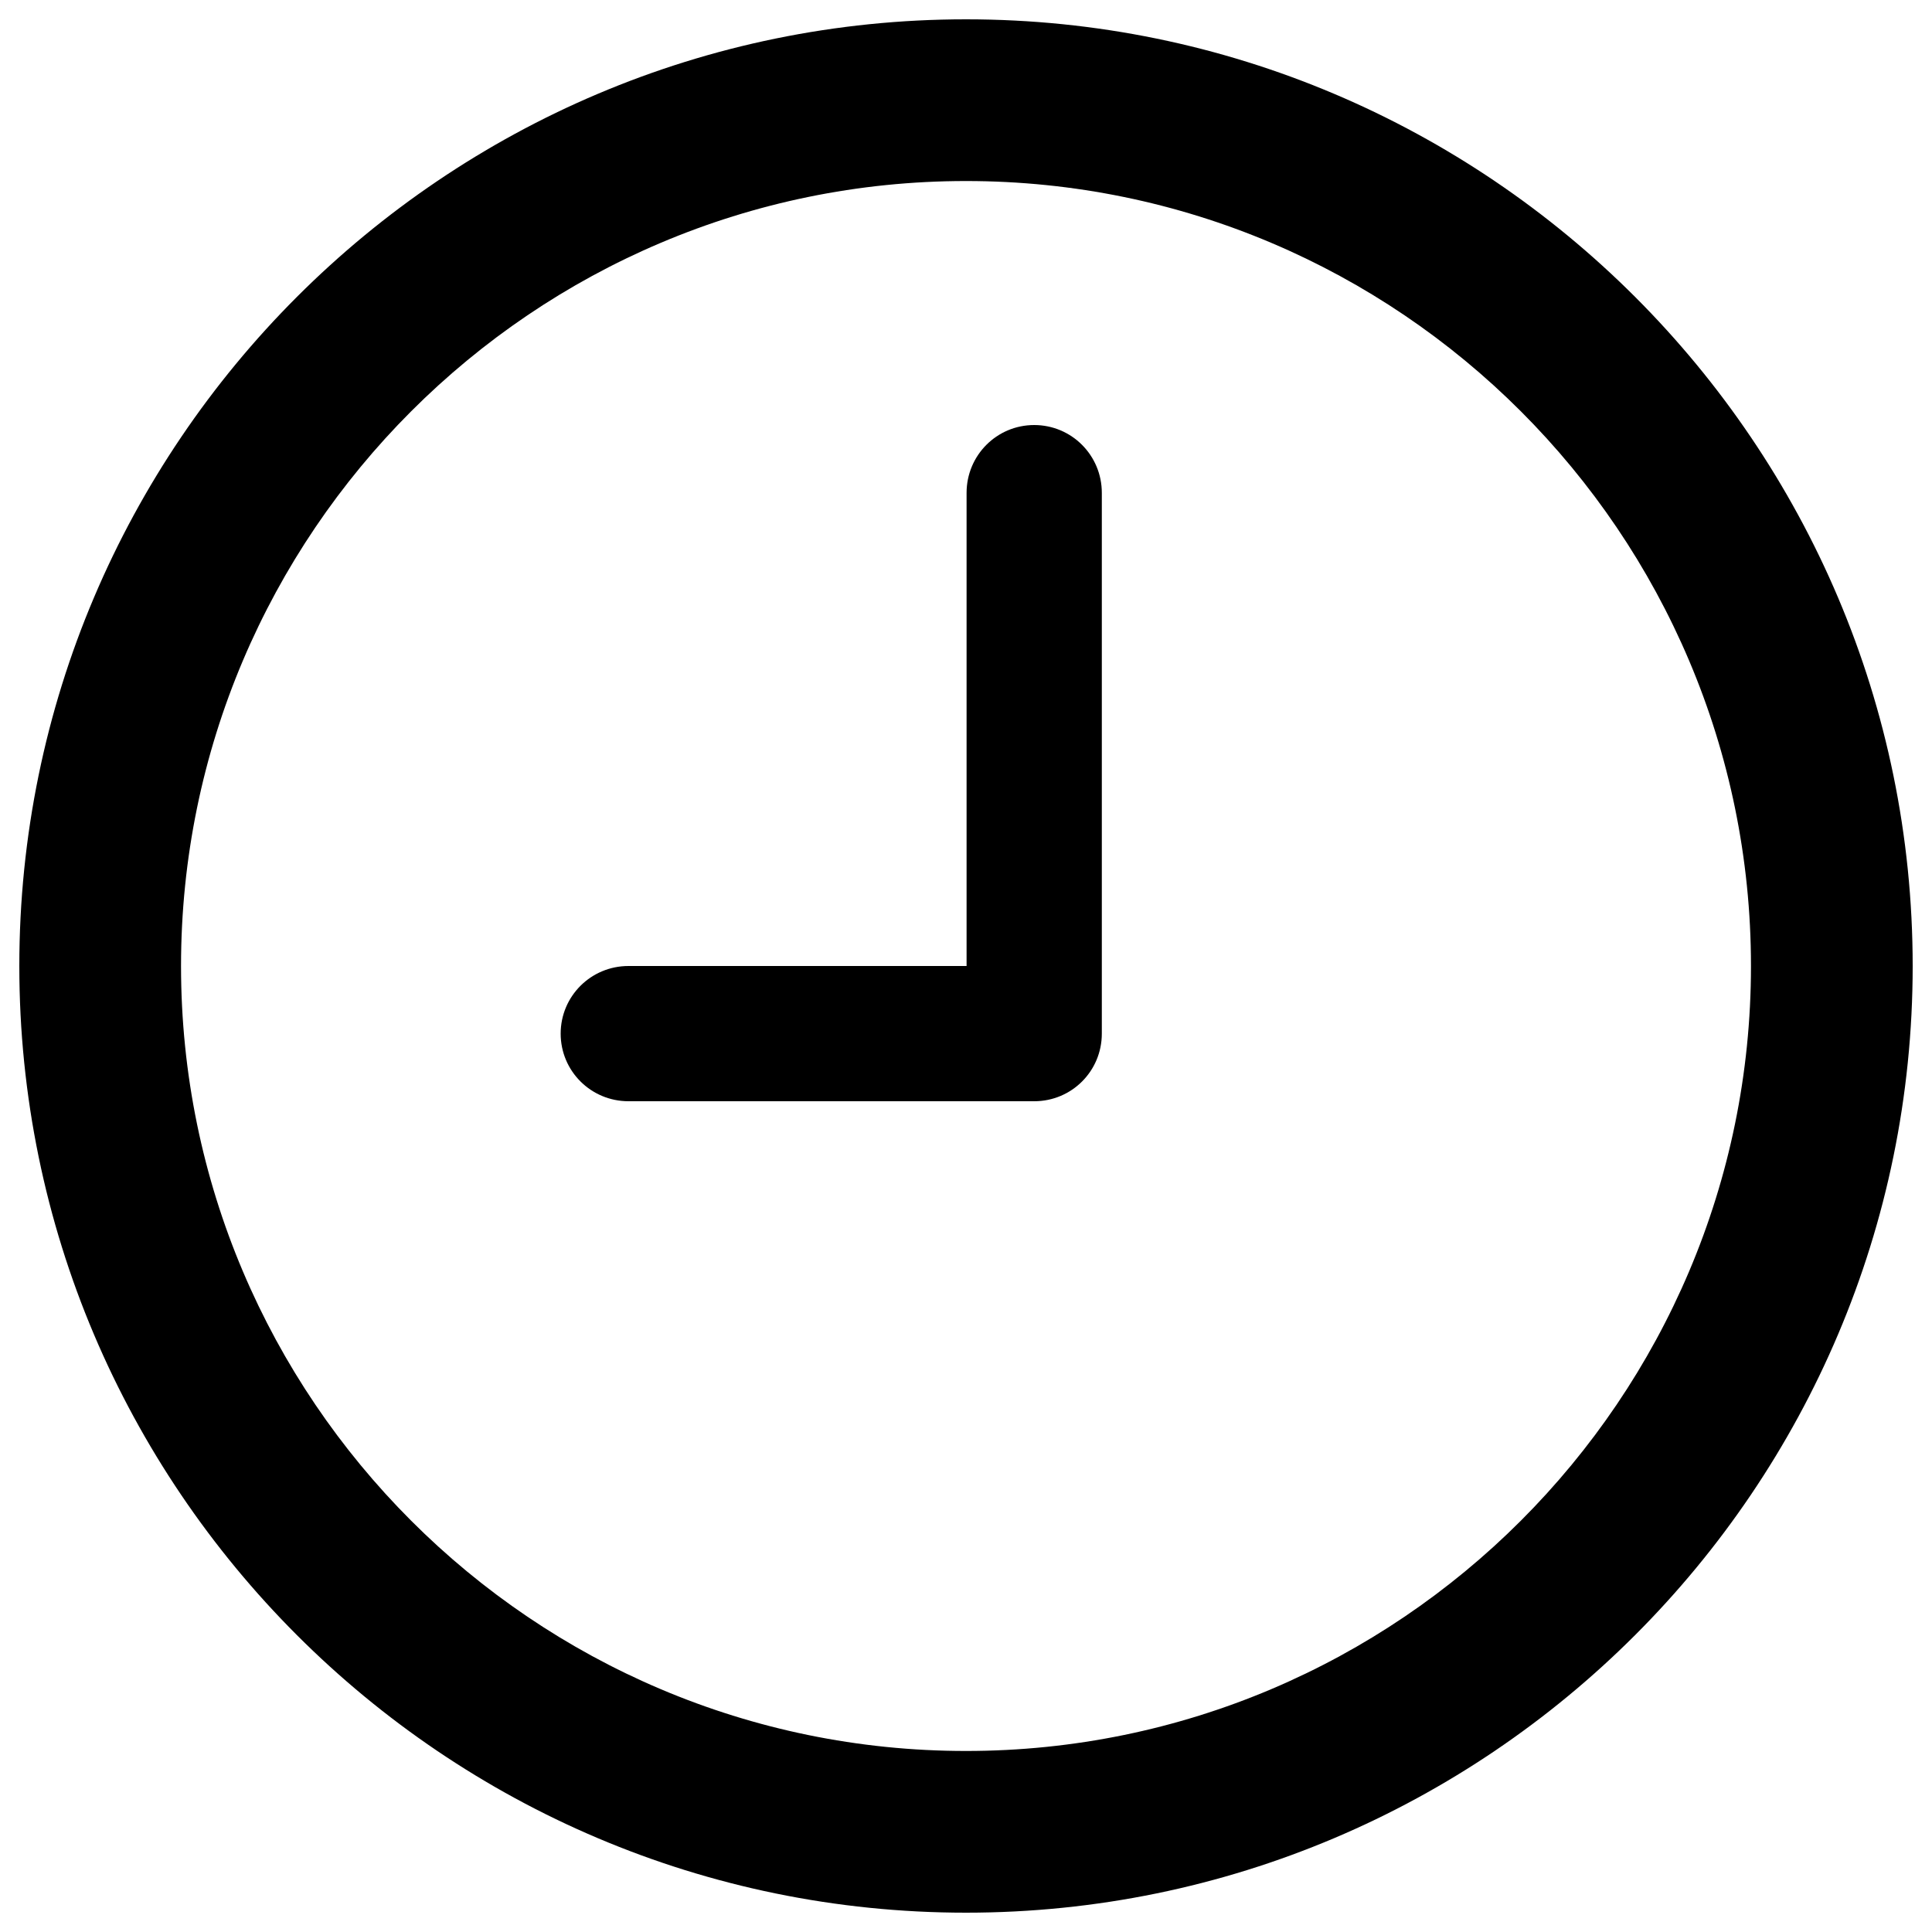
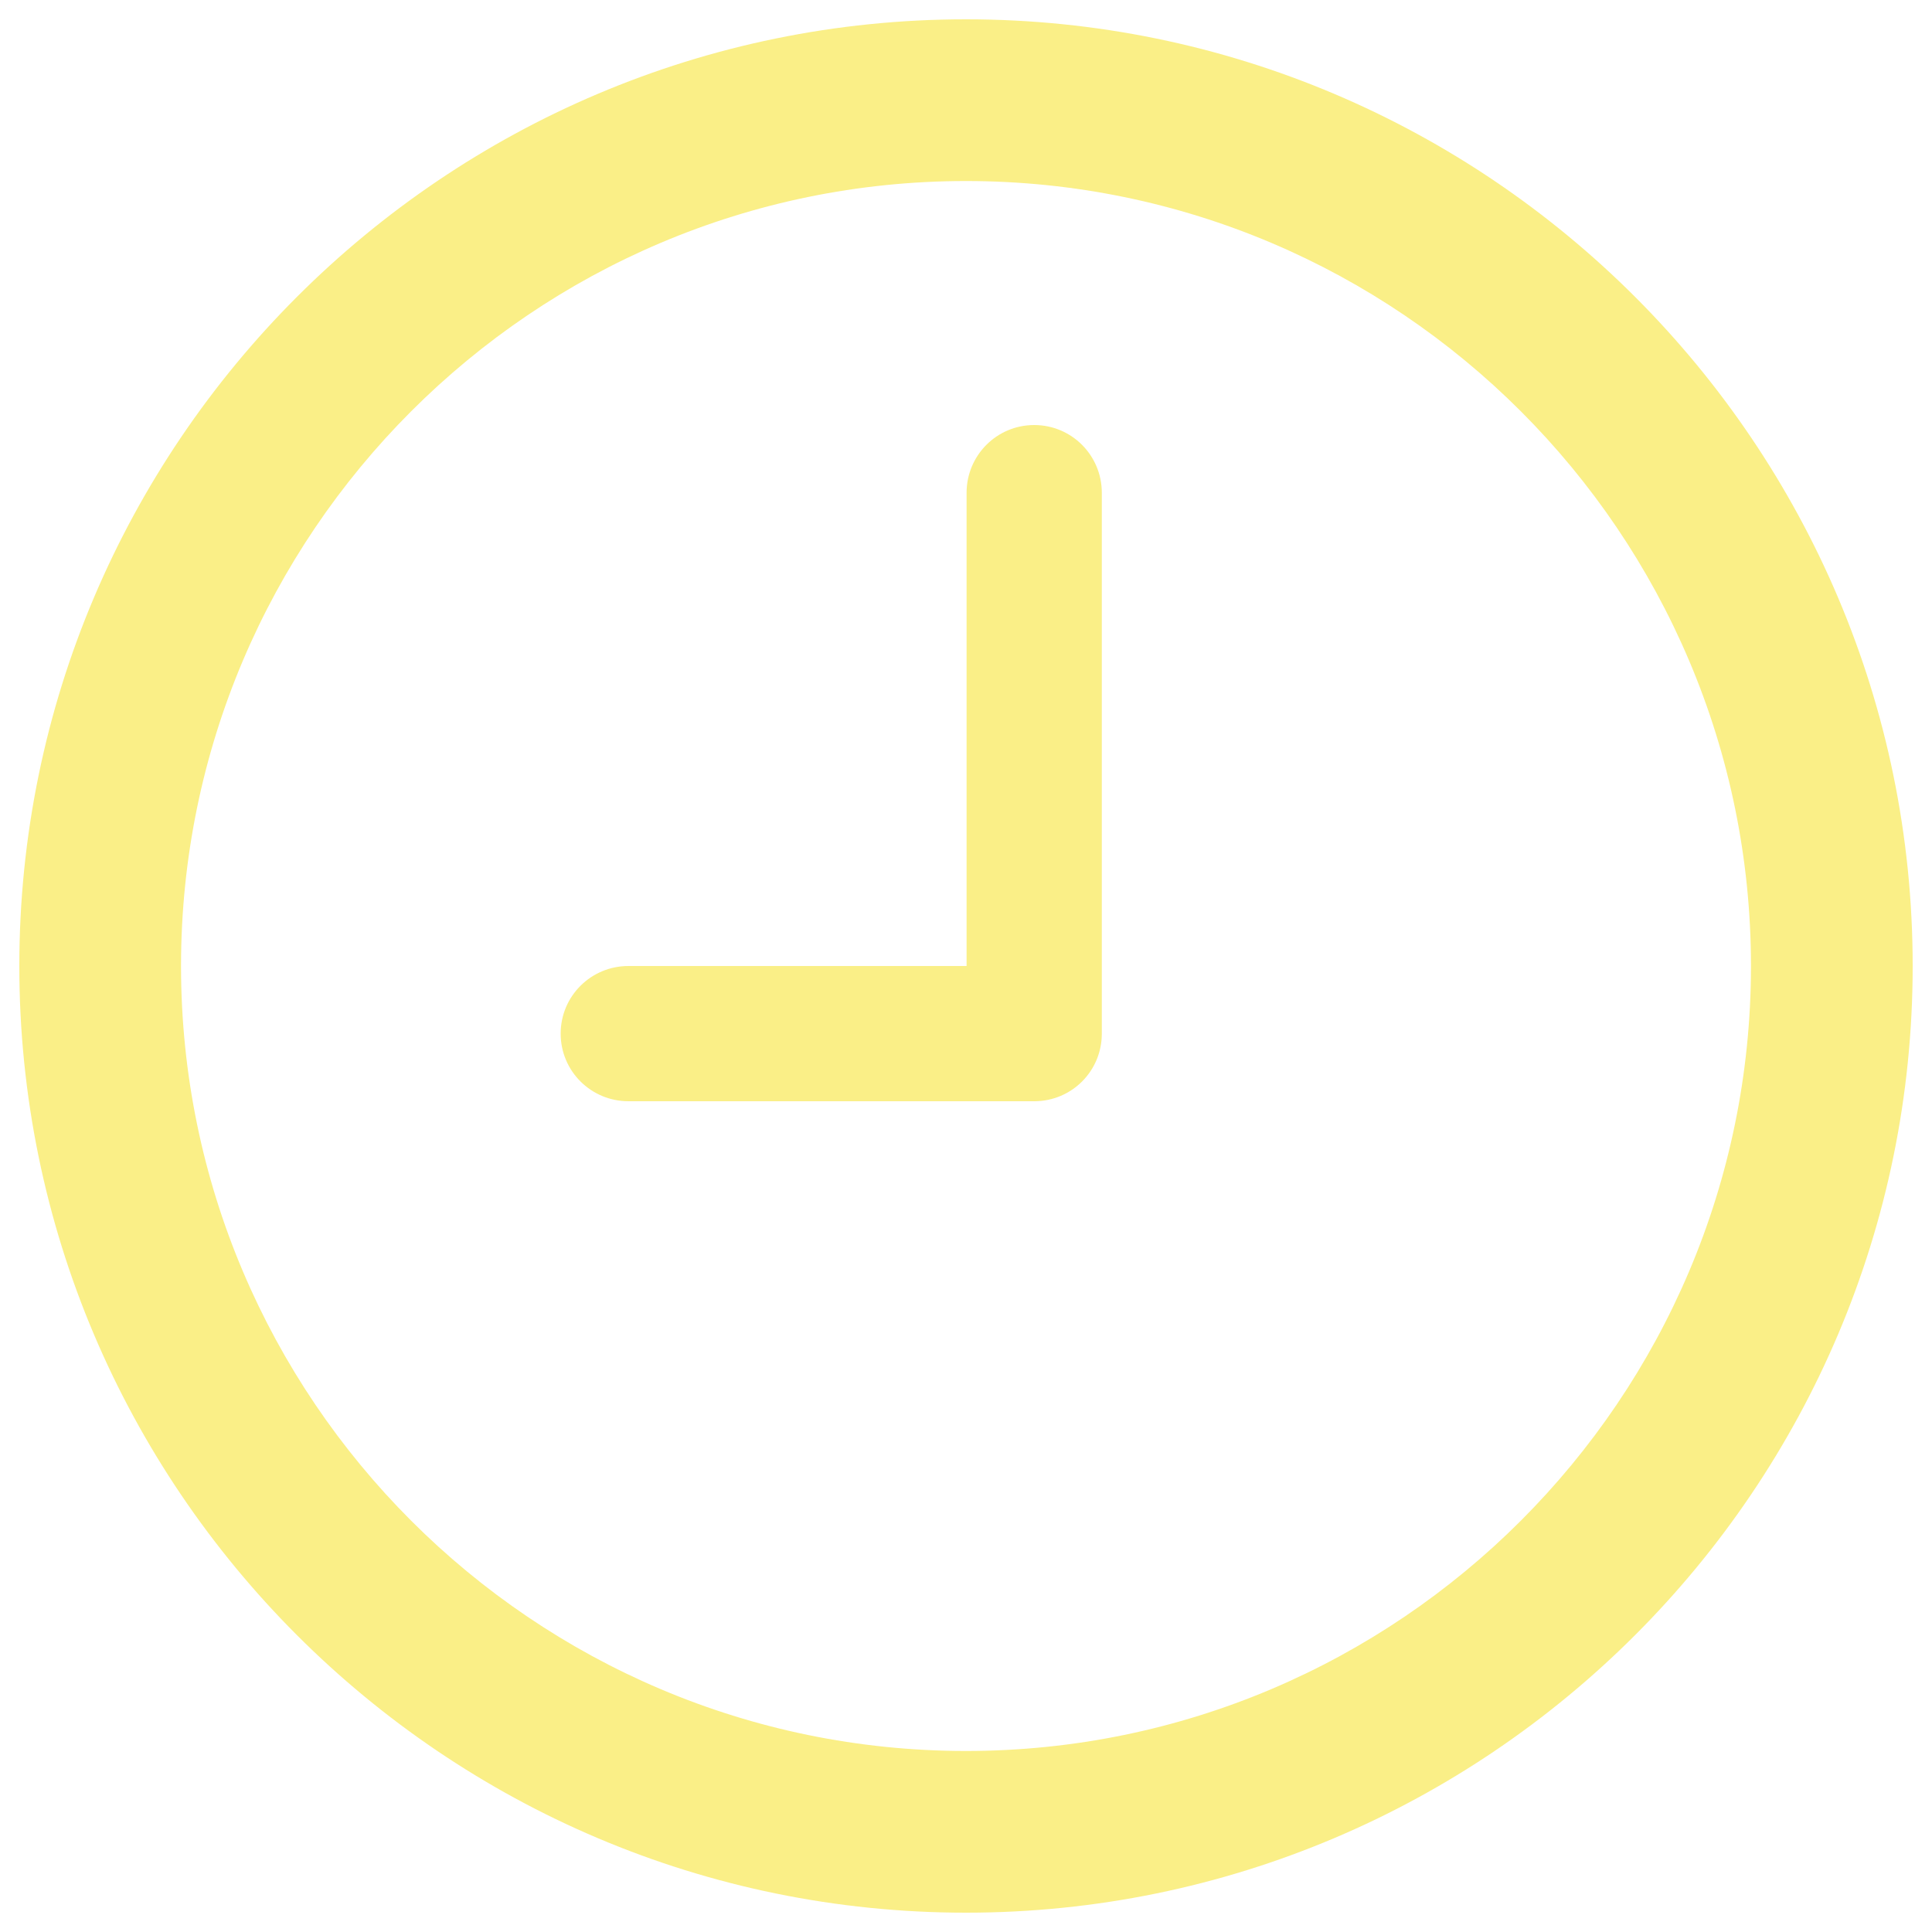
<svg xmlns="http://www.w3.org/2000/svg" version="1.1" x="0px" y="0px" viewBox="0 0 1000 1000" enable-background="new 0 0 1000 1000" xml:space="preserve">
  <g>
-     <path d="M500,10C229.8,10,10,229.8,10,500c0,270.2,219.8,490,490,490c270.2,0,490-219.8,490-490C990,229.8,770.2,10,500,10L500,10z M500,906.3C276,906.3,93.7,724,93.7,500C93.7,276,276,93.7,500,93.7C724,93.7,906.3,276,906.3,500C906.3,724,724,906.3,500,906.3L500,906.3z M325.3,500c-19.4,0-35.1,15.6-35.1,35s15.7,35,35.1,35h210c19.4,0,35-15.6,35-35V255.1c0-19.4-15.6-35.1-35-35.1c-19.4,0-35,15.7-35,35.1V500L325.3,500L325.3,500z" />
+     <path fill="#FAEF87" d="M500,10C229.8,10,10,229.8,10,500c0,270.2,219.8,490,490,490c270.2,0,490-219.8,490-490C990,229.8,770.2,10,500,10L500,10z M500,906.3C276,906.3,93.7,724,93.7,500C93.7,276,276,93.7,500,93.7C724,93.7,906.3,276,906.3,500C906.3,724,724,906.3,500,906.3L500,906.3z M325.3,500c-19.4,0-35.1,15.6-35.1,35s15.7,35,35.1,35h210c19.4,0,35-15.6,35-35V255.1c0-19.4-15.6-35.1-35-35.1c-19.4,0-35,15.7-35,35.1V500L325.3,500L325.3,500z" />
  </g>
</svg>
